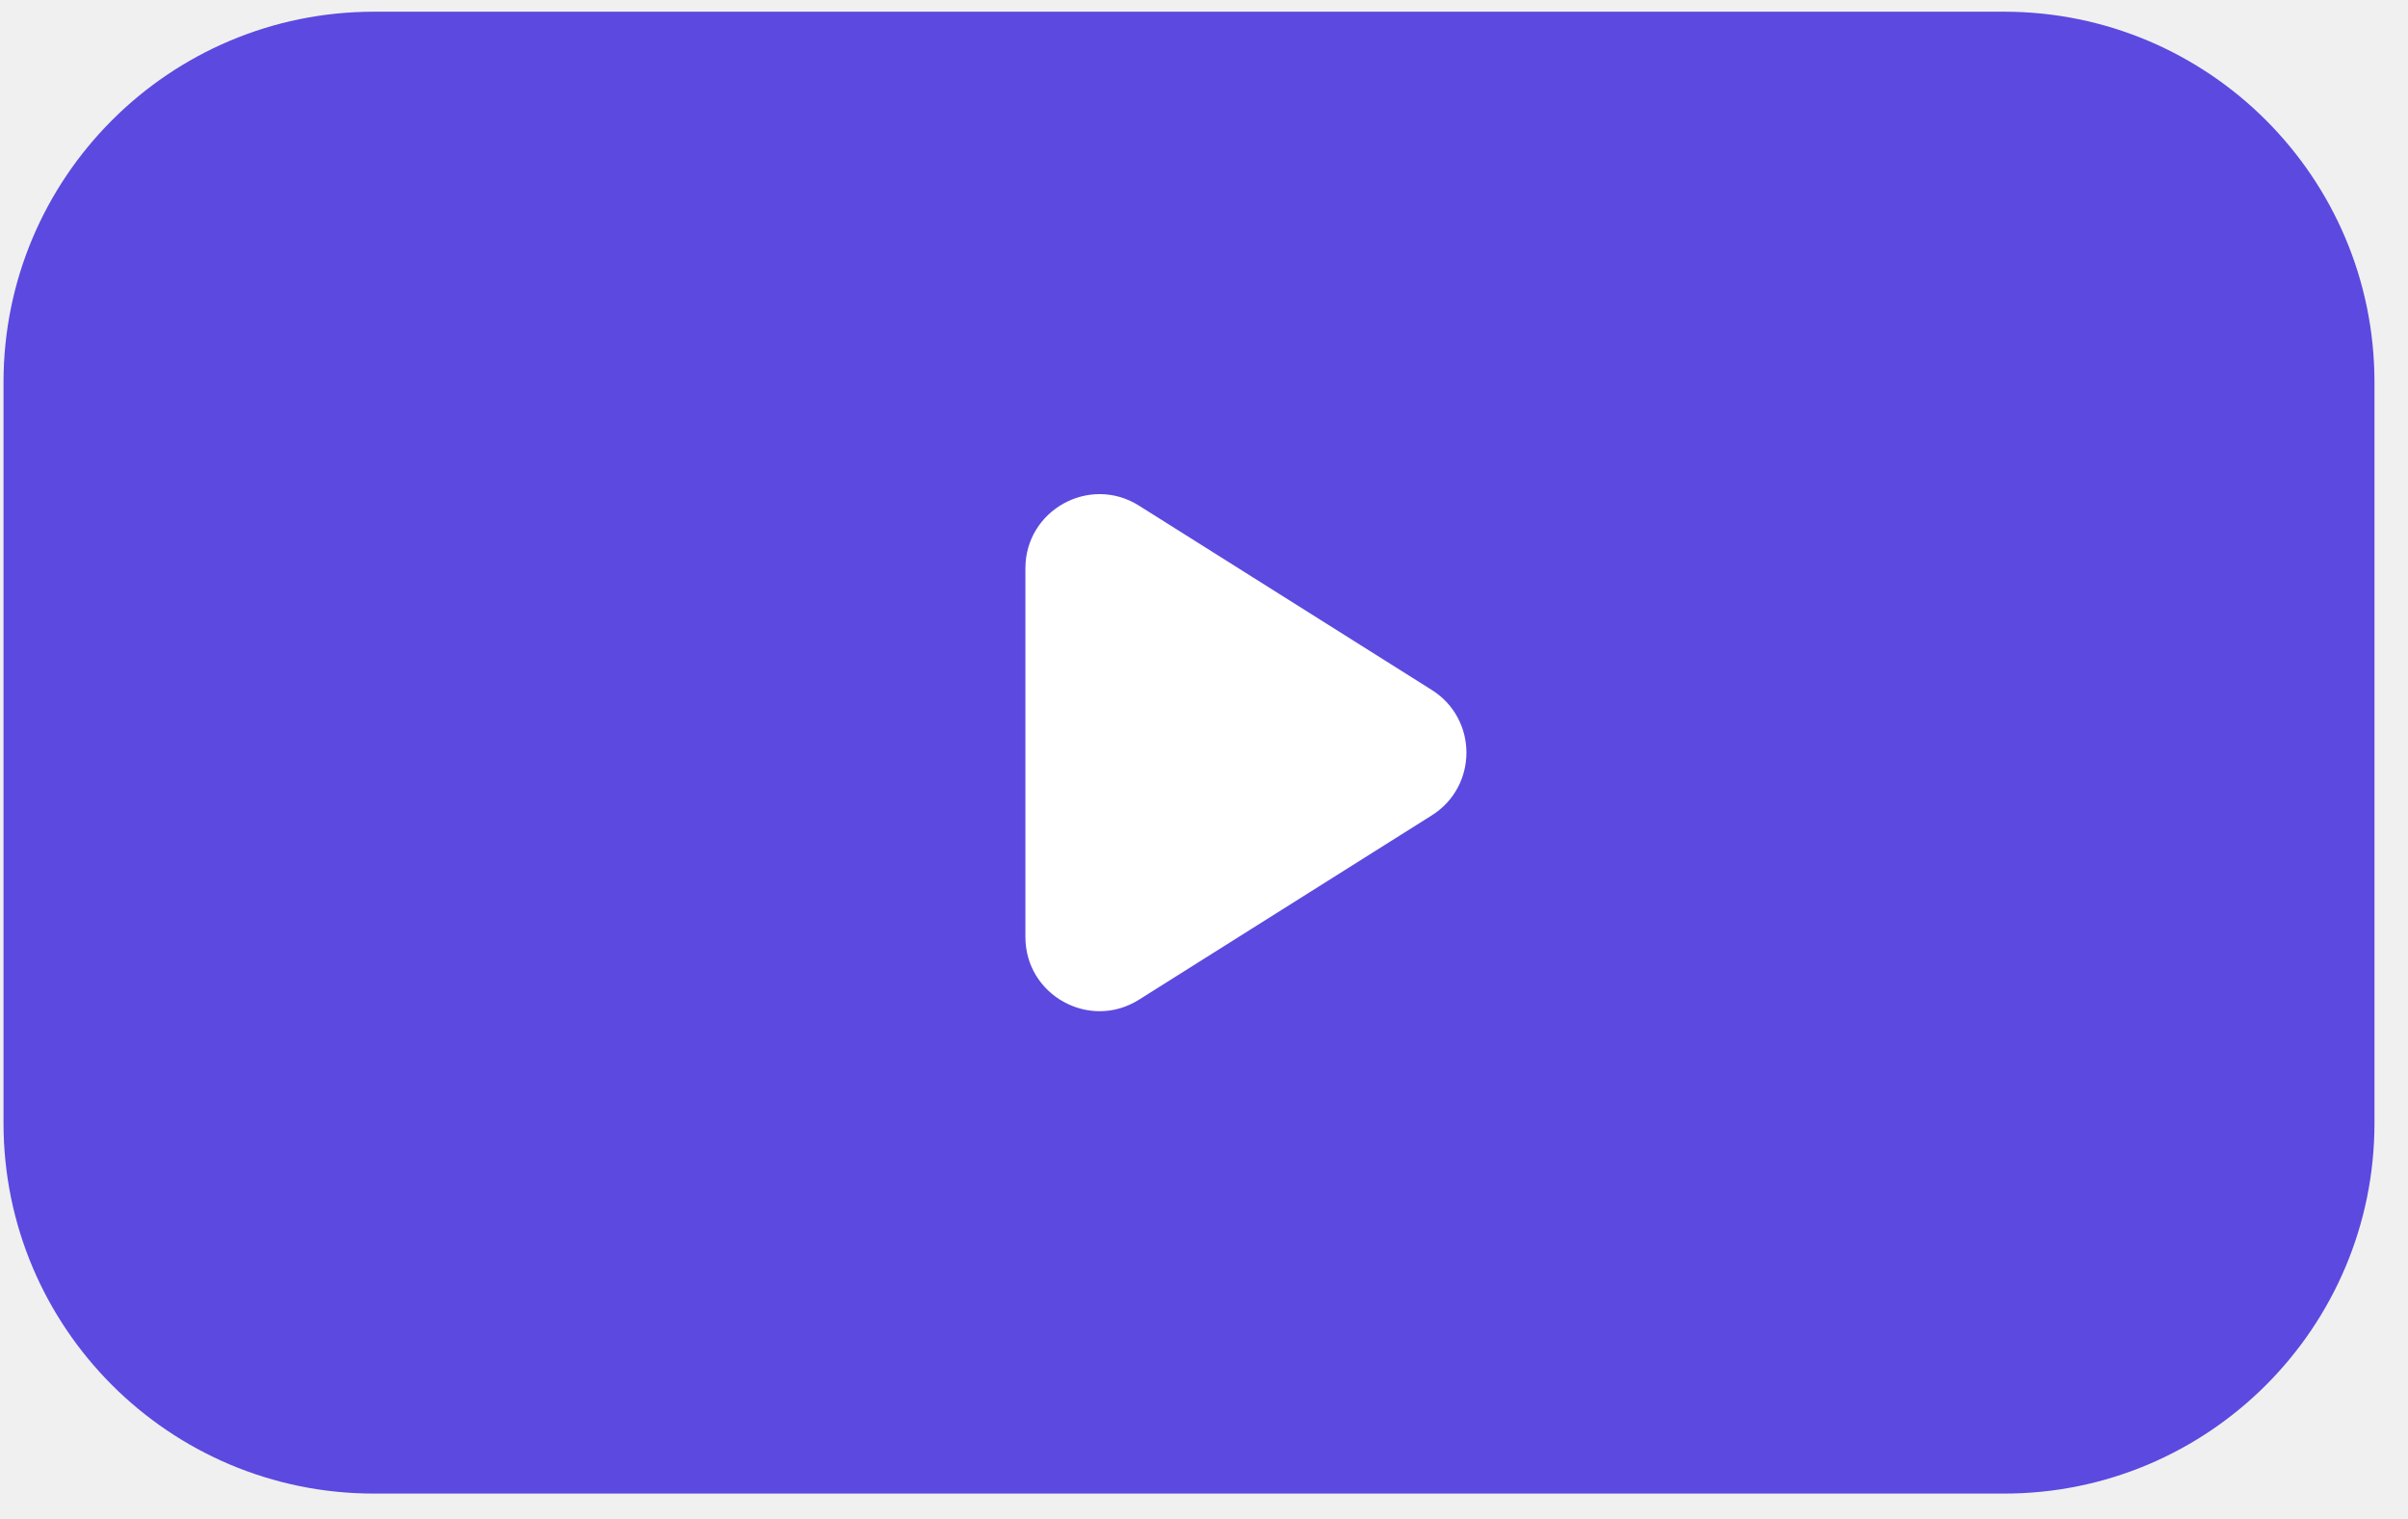
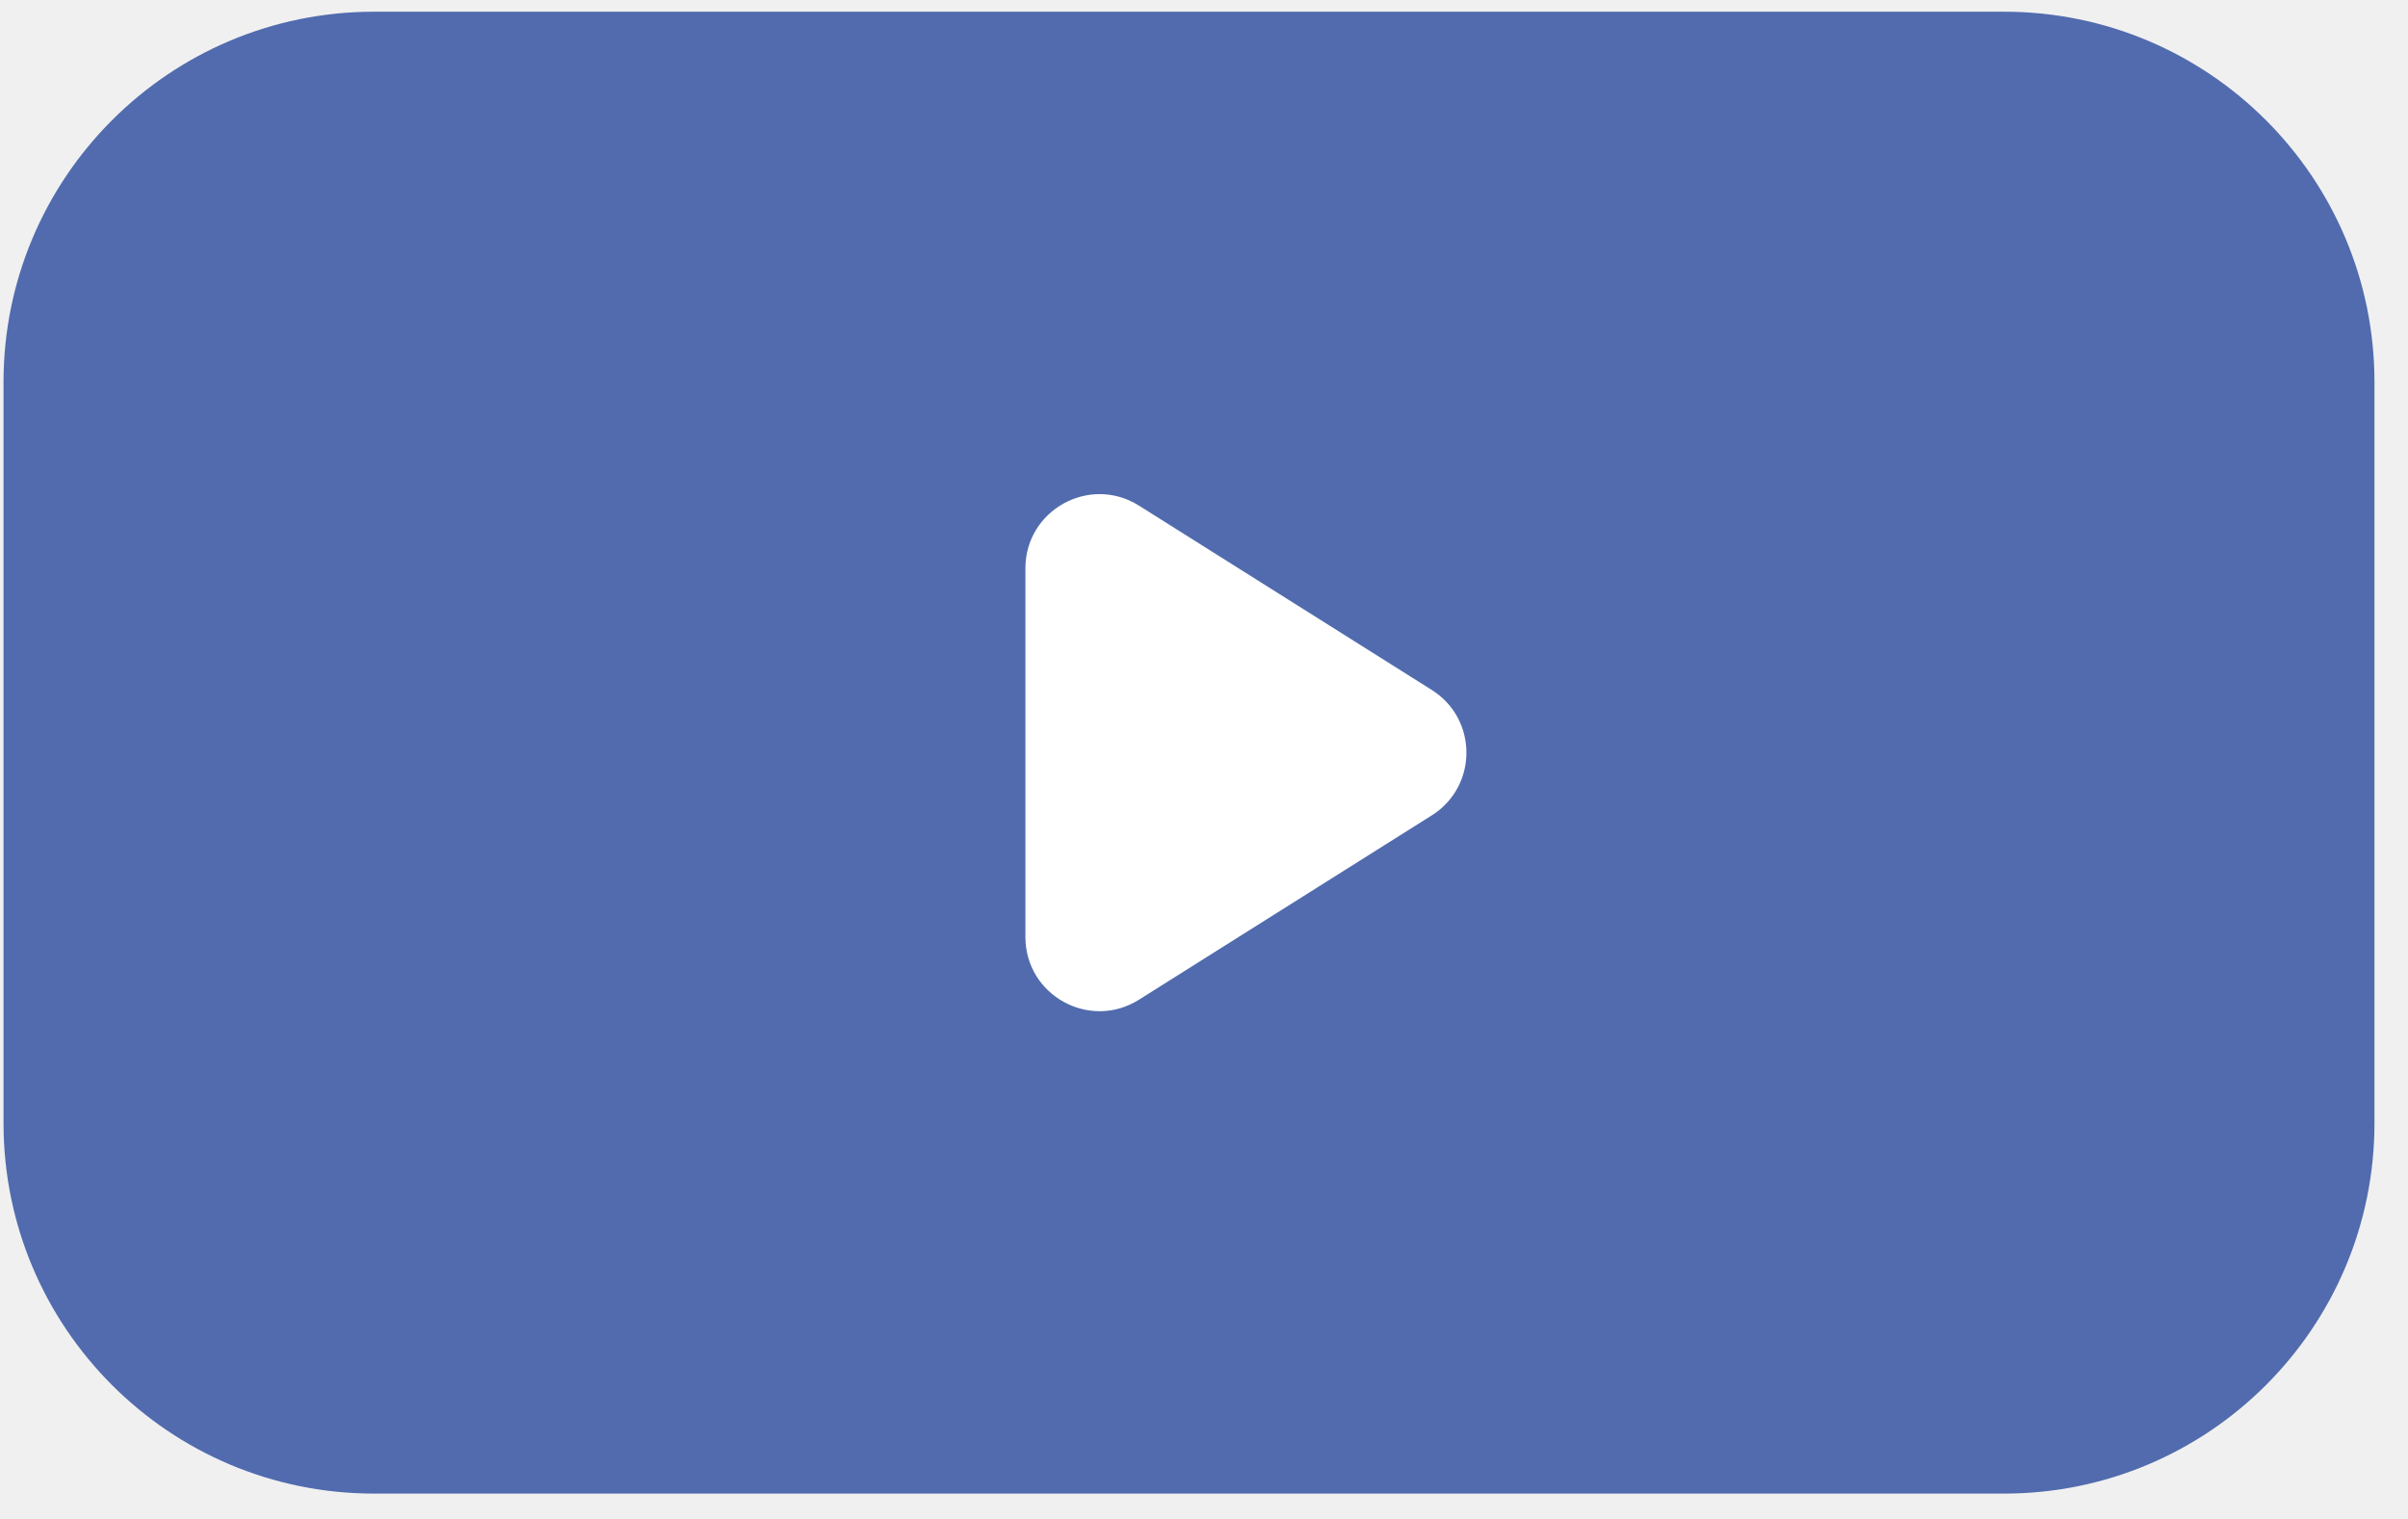
<svg xmlns="http://www.w3.org/2000/svg" width="65" height="41" viewBox="0 0 65 41" fill="none">
-   <rect x="0.095" y="0.316" width="64" height="40" rx="10" fill="#5C49DF" />
+   <rect x="0.095" y="0.316" width="64" height="40" rx="10" fill="#516BAE" />
  <path d="M38.649 18.624L30.744 13.648C29.413 12.81 27.679 13.767 27.679 15.341V25.292C27.679 26.866 29.413 27.823 30.744 26.985L38.649 22.009C39.895 21.225 39.895 19.408 38.649 18.624Z" fill="white" />
</svg>
